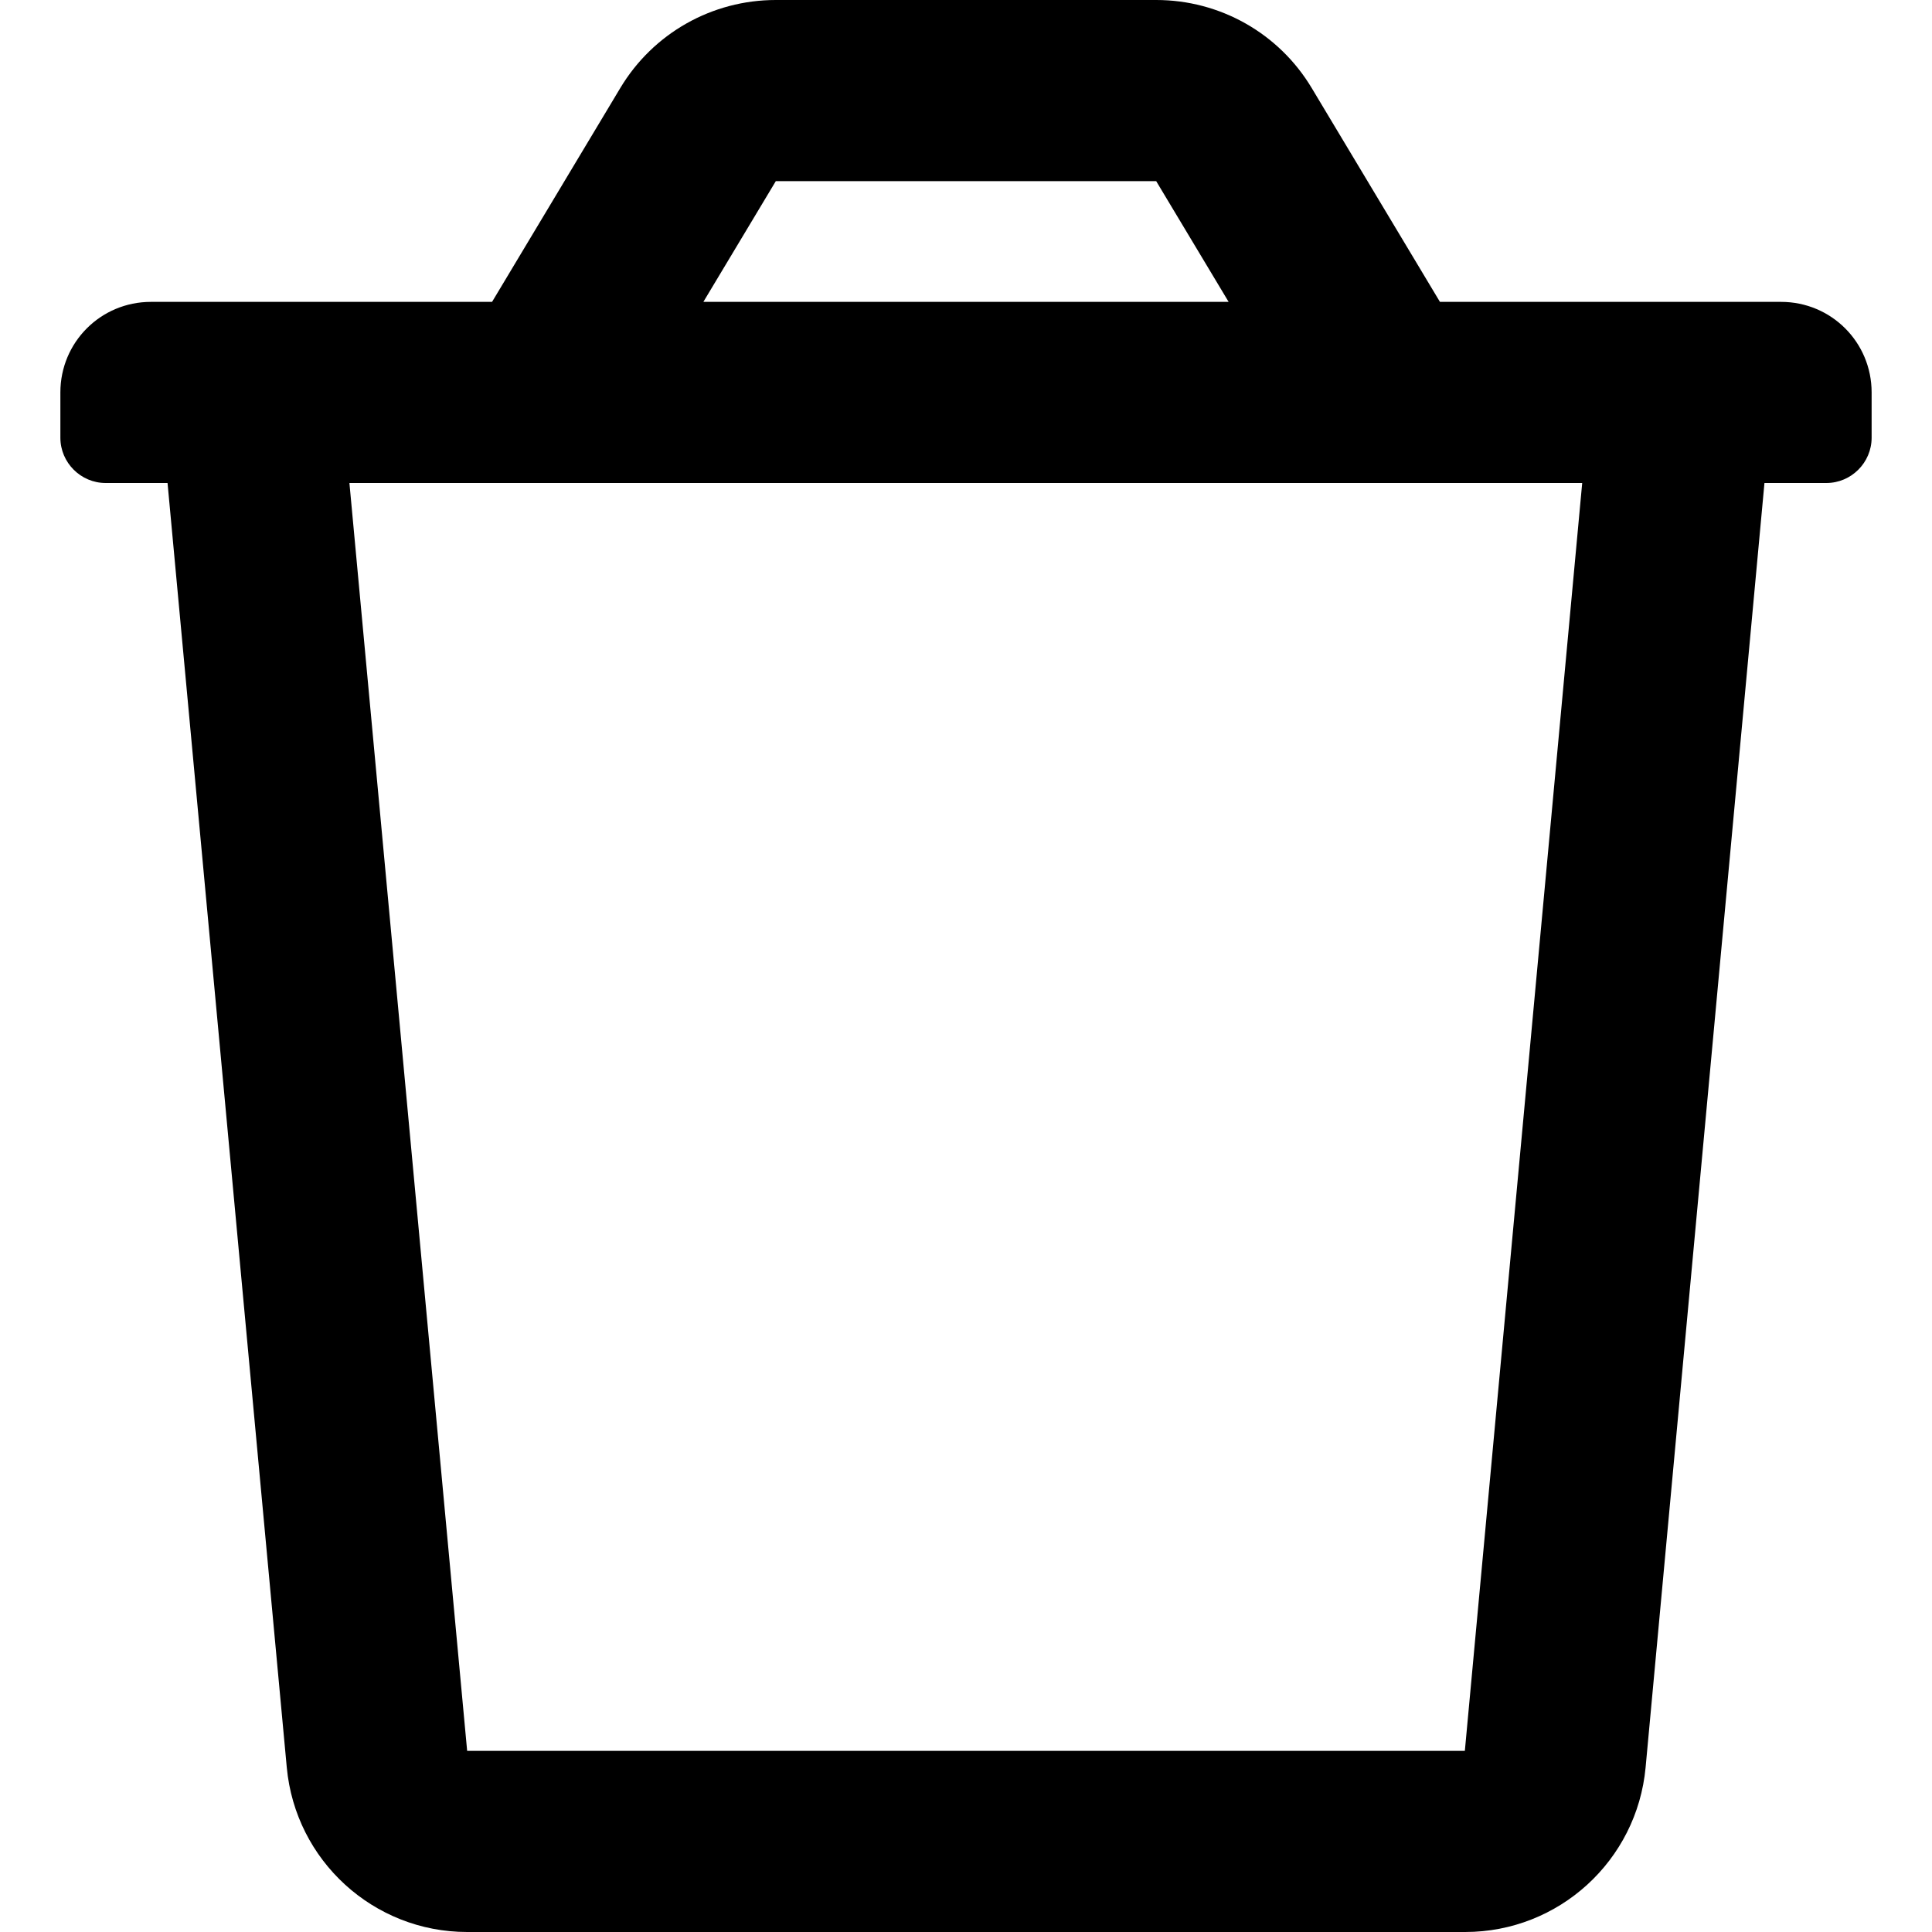
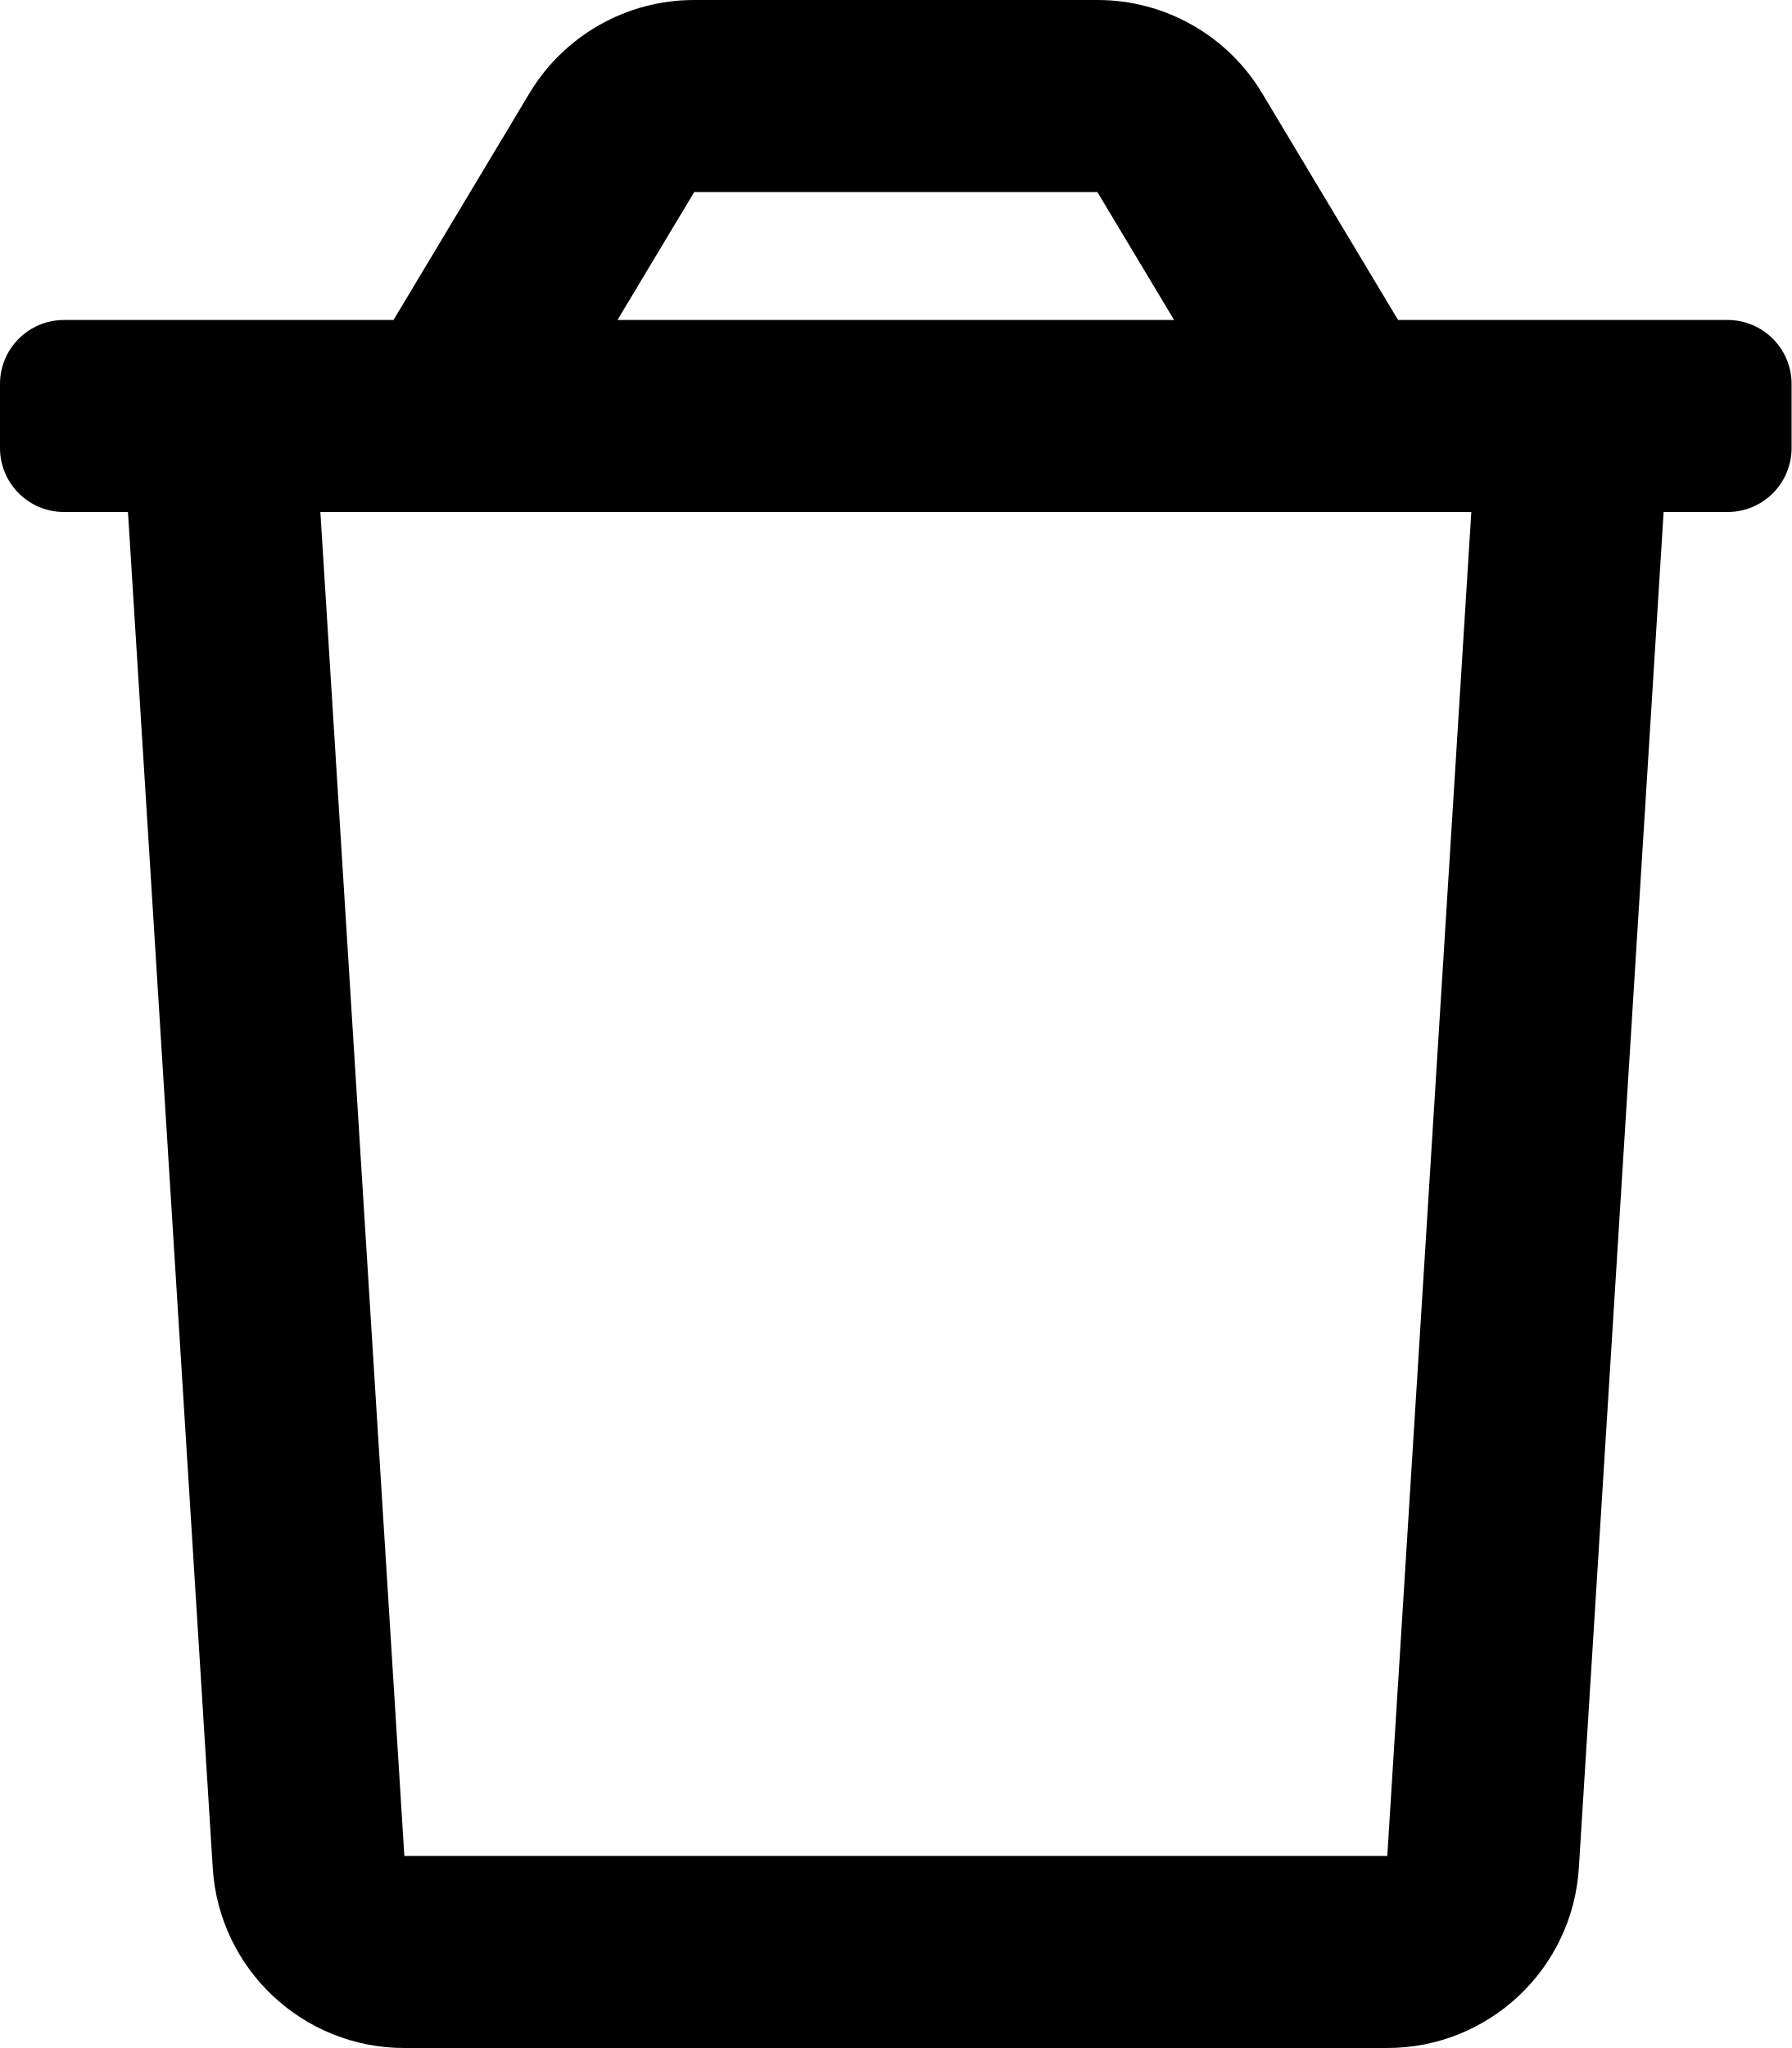
- <svg xmlns="http://www.w3.org/2000/svg" viewBox="0 0 512 512">
-   <path d="M381.6 80l-34-56.7C338.9 8.8 323.3 0 306.4 0H205.6c-16.9 0-32.5 8.8-41.2 23.3l-34 56.7H40c-13.3 0-24 10.7-24 24v12c0 6.6 5.4 12 12 12h16.4L76 468.4c2.3 24.7 23 43.6 47.8 43.6h264.5c24.8 0 45.5-18.9 47.8-43.6L467.6 128H484c6.6 0 12-5.4 12-12v-12c0-13.3-10.7-24-24-24h-90.4zm-176-32h100.8l19.2 32H186.4l19.2-32zm182.6 416H123.8L92.6 128h326.7l-31.1 336z" />
+ <svg xmlns="http://www.w3.org/2000/svg" viewBox="0 0 448 512">
+   <path d="M432 80h-82.4l-34-56.7A48 48 0 0 0 274.4 0H173.6a48 48 0 0 0-41.2 23.3L98.4 80H16A16 16 0 0 0 0 96v16a16 16 0 0 0 16 16h16l21.2 339a48 48 0 0 0 47.9 45h245.8a48 48 0 0 0 47.9-45L416 128h16a16 16 0 0 0 16-16V96a16 16 0 0 0-16-16zM173.6 48h100.8l19.2 32H154.4zm173.3 416H101.11l-21-336h287.8z" />
</svg>
